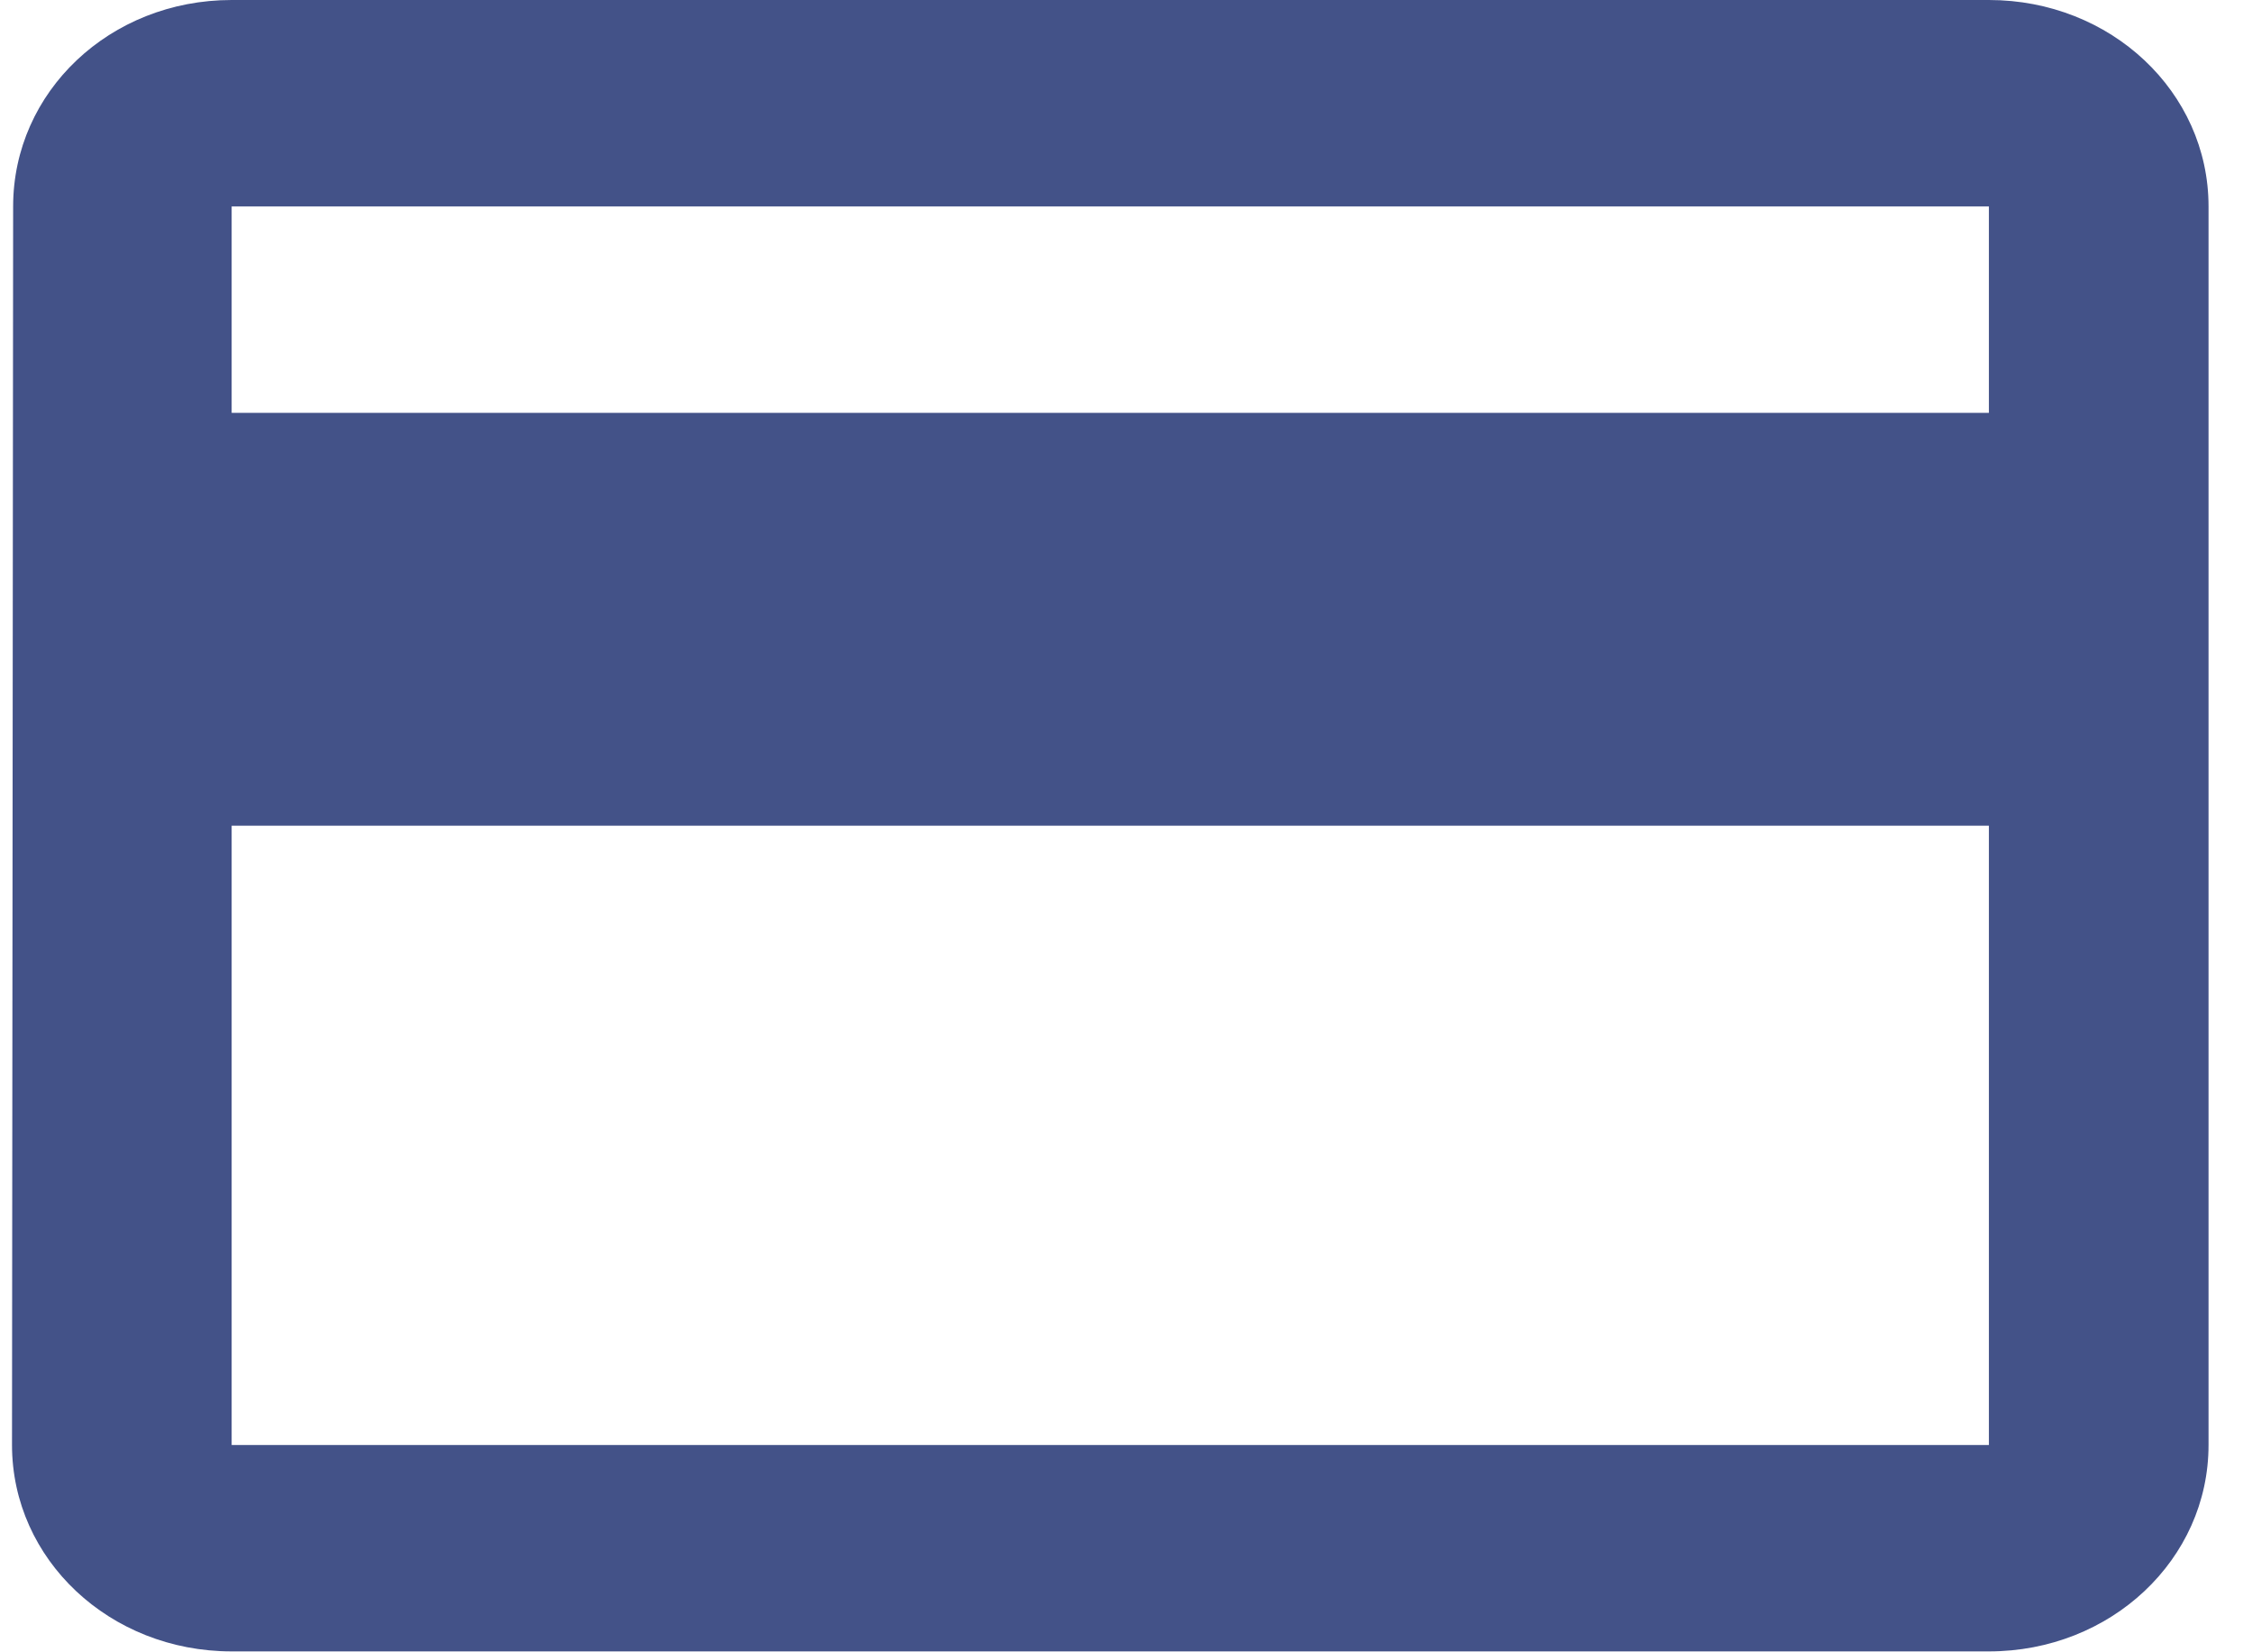
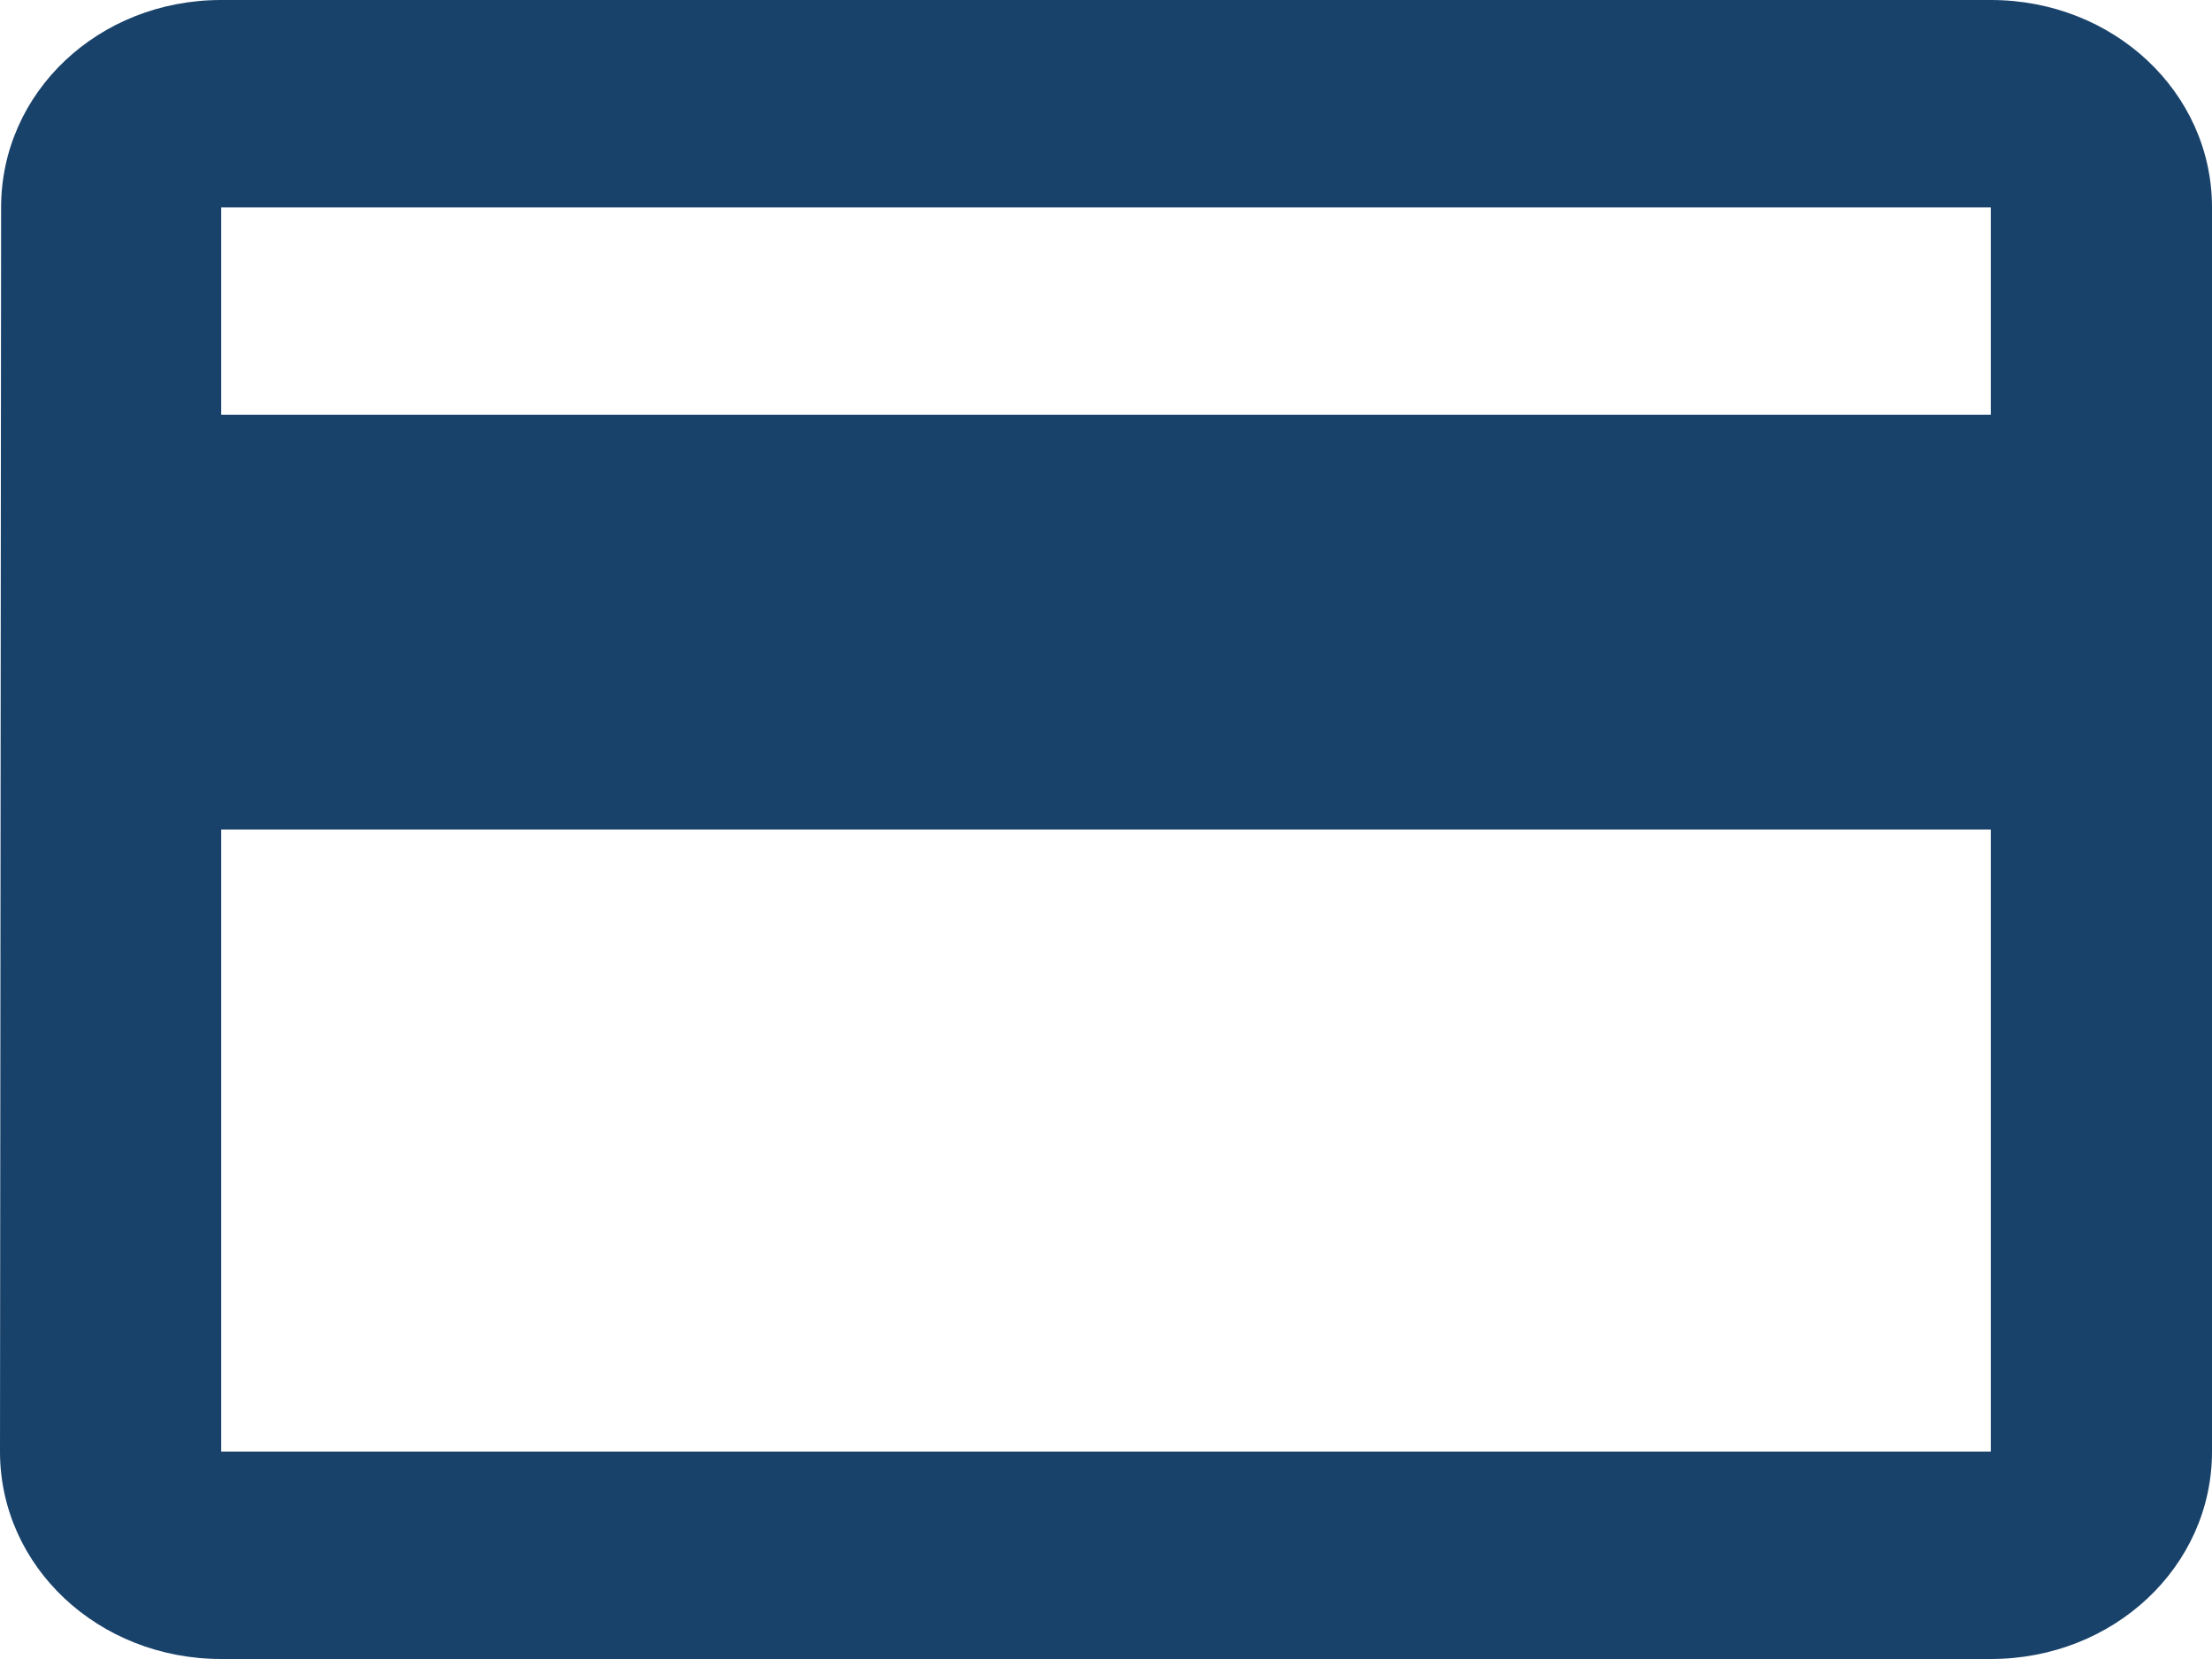
- <svg xmlns="http://www.w3.org/2000/svg" width="30" height="22" viewBox="0 0 30 22" fill="none">
-   <path d="M26.495 0H3.086C1.462 0 0.175 1.224 0.175 2.75L0.16 19.25C0.16 20.776 1.462 22 3.086 22H26.495C28.119 22 29.421 20.776 29.421 19.25V2.75C29.421 1.224 28.119 0 26.495 0ZM26.495 19.25H3.086V11H26.495V19.25ZM26.495 5.5H3.086V2.75H26.495V5.5Z" fill="#435288" />
+ <svg xmlns="http://www.w3.org/2000/svg" width="64" height="48" viewBox="0 0 64 48" fill="none">
+   <path d="M57.6 0H6.4C2.848 0 0.032 2.67 0.032 6L0 42C0 45.33 2.848 48 6.4 48H57.6C61.152 48 64 45.33 64 42V6C64 2.67 61.152 0 57.6 0ZM57.6 42H6.4V24H57.6V42ZM57.6 12H6.4V6H57.6V12Z" fill="#19426B" />
</svg>
